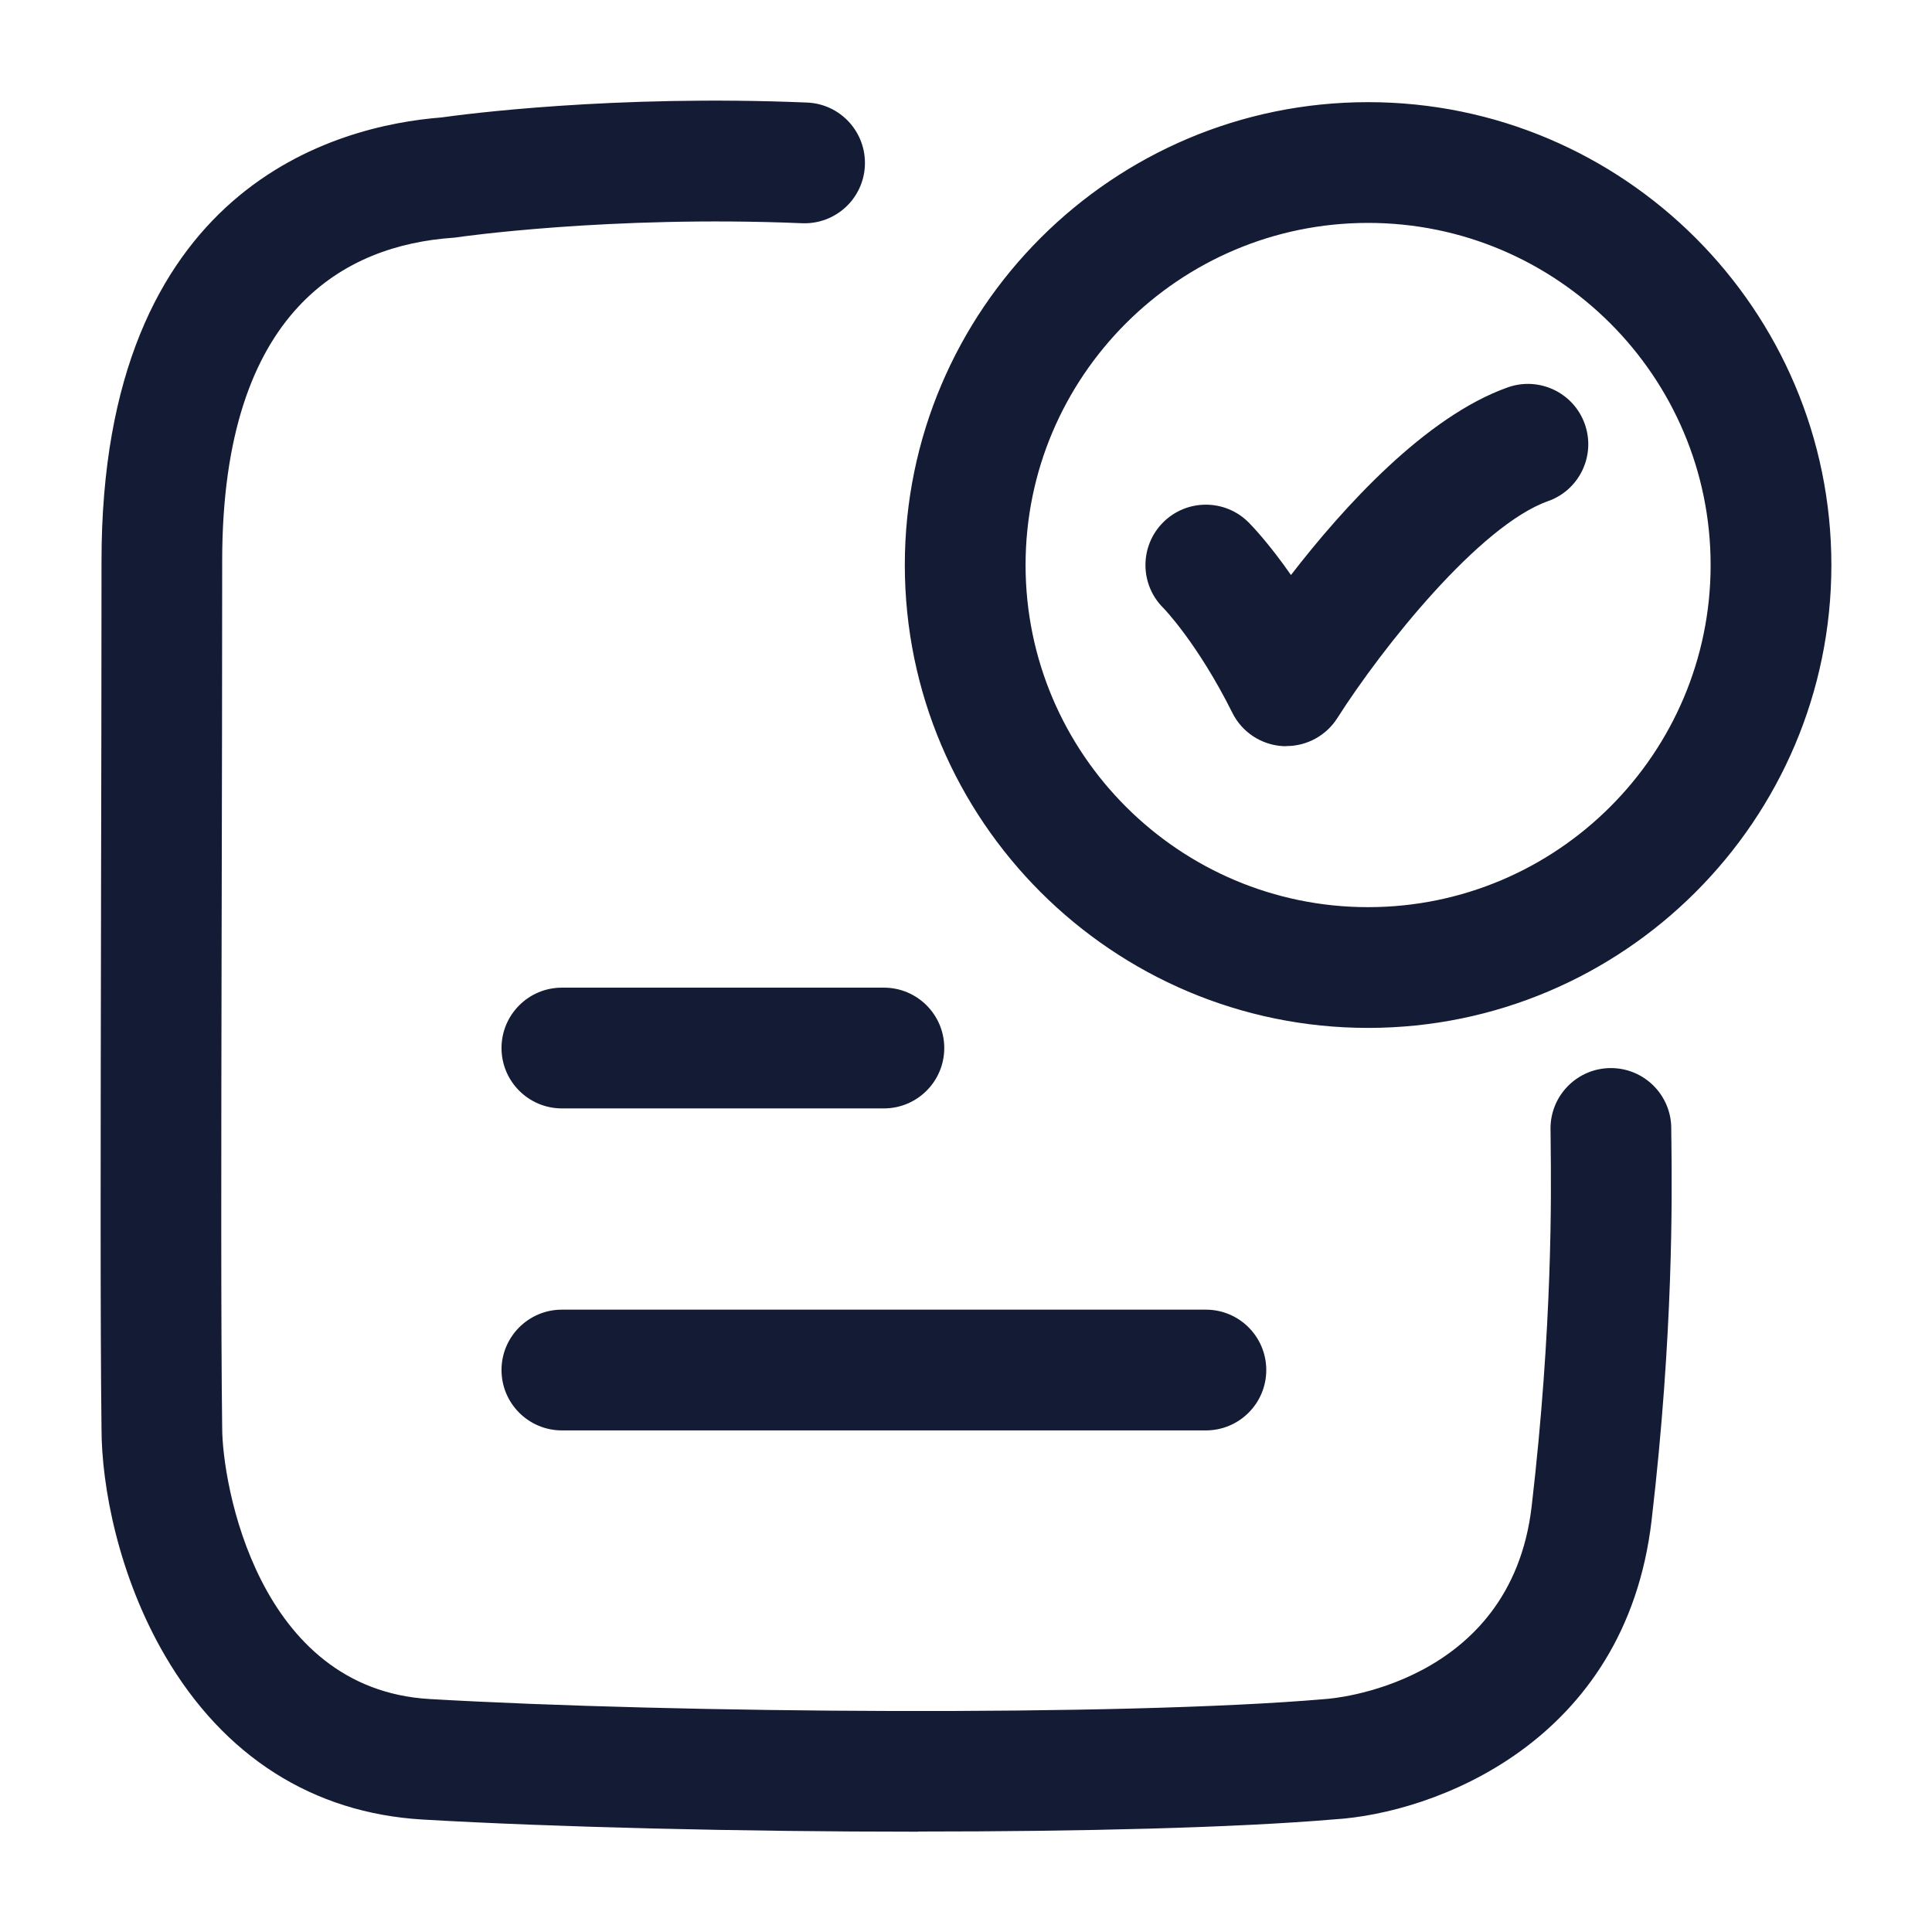
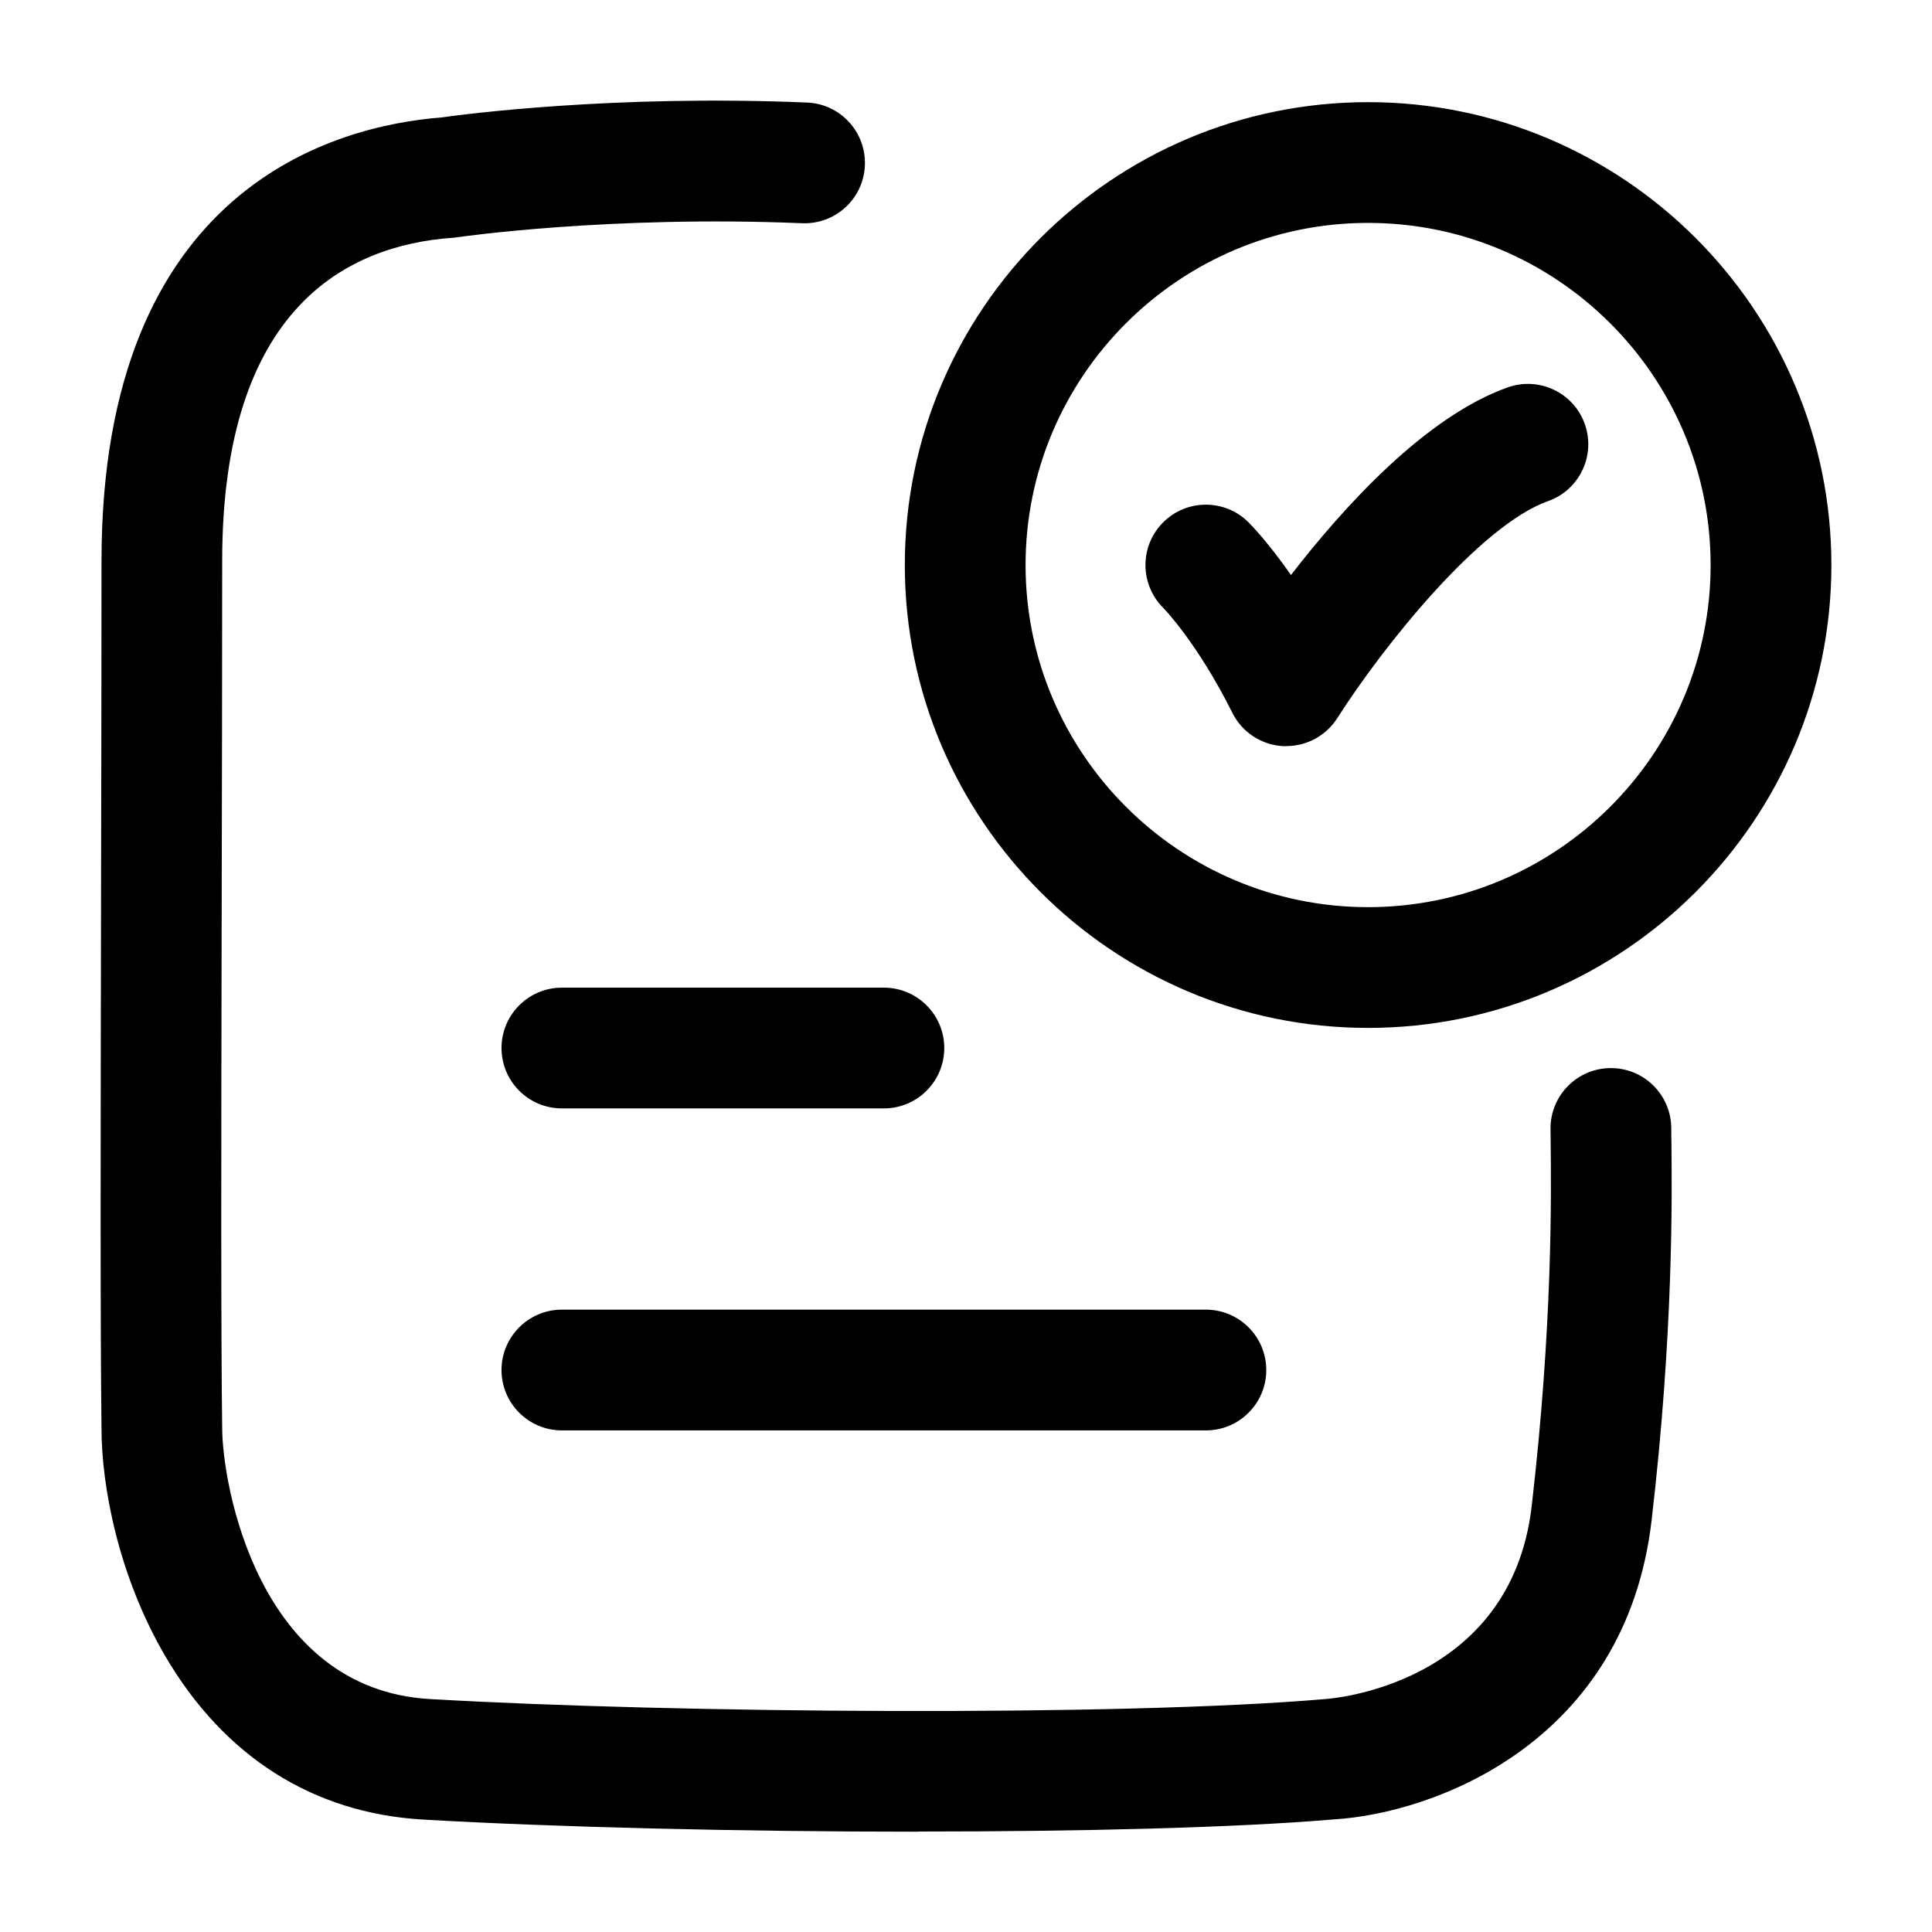
<svg xmlns="http://www.w3.org/2000/svg" viewBox="0 0 24 24" width="24" height="24" color="#000000" fill="currentColor">
  <defs />
-   <path fill="#141B34" d="M11.24,7.019 C11.24,3.848 13.822,1.269 16.995,1.269 C20.168,1.269 22.75,3.848 22.75,7.019 C22.75,10.19 20.168,12.769 16.995,12.769 C13.822,12.769 11.24,10.19 11.24,7.019 Z M11.408,22.754 C9.198,22.754 6.88,22.698 5.25,22.603 C3.888,22.523 2.781,21.82 2.05,20.568 C1.469,19.572 1.261,18.458 1.261,17.746 C1.245,16.494 1.25,13.999 1.255,11.341 L1.255,11.337 L1.255,11.221 C1.258,9.799 1.261,8.328 1.261,6.967 C1.261,2.305 4.191,1.56 5.484,1.459 C5.745,1.422 7.62,1.173 10.026,1.274 C10.44,1.291 10.761,1.641 10.744,2.055 C10.727,2.469 10.378,2.79 9.963,2.773 C7.572,2.673 5.694,2.945 5.675,2.948 C5.657,2.951 5.638,2.953 5.619,2.954 C4.315,3.048 2.76,3.821 2.76,6.968 C2.76,8.33 2.757,9.802 2.754,11.225 L2.753,11.695 C2.748,14.214 2.744,16.541 2.76,17.737 C2.76,18.424 3.197,20.981 5.336,21.106 C8.403,21.284 13.928,21.324 16.455,21.107 C16.458,21.107 16.462,21.107 16.465,21.106 L16.476,21.105 C16.499,21.104 18.767,20.949 19.027,18.711 C19.288,16.466 19.27,14.828 19.263,14.211 C19.263,14.165 19.262,14.125 19.262,14.09 C19.261,14.063 19.261,14.039 19.261,14.018 C19.261,13.604 19.597,13.268 20.011,13.268 C20.425,13.268 20.761,13.604 20.761,14.018 C20.761,14.062 20.761,14.121 20.763,14.194 L20.763,14.203 C20.77,14.853 20.789,16.556 20.517,18.884 C20.195,21.657 17.803,22.527 16.573,22.601 C15.339,22.706 13.417,22.752 11.407,22.752 Z M12.74,7.019 C12.74,9.362 14.649,11.269 16.995,11.269 C19.341,11.269 21.25,9.362 21.25,7.019 C21.25,4.676 19.341,2.769 16.995,2.769 C14.649,2.769 12.74,4.676 12.74,7.019 Z M6.98,17.769 C6.566,17.769 6.23,17.433 6.23,17.019 C6.23,16.605 6.566,16.269 6.98,16.269 L14.98,16.269 C15.394,16.269 15.73,16.605 15.73,17.019 C15.73,17.433 15.394,17.769 14.98,17.769 Z M15.98,9.269 L15.941,9.269 C15.671,9.255 15.429,9.097 15.309,8.855 C14.876,7.988 14.454,7.554 14.449,7.55 C14.156,7.257 14.156,6.782 14.449,6.489 C14.742,6.196 15.217,6.196 15.51,6.489 C15.546,6.525 15.757,6.742 16.037,7.143 C16.688,6.3 17.707,5.175 18.73,4.812 C19.12,4.674 19.549,4.878 19.687,5.268 C19.825,5.658 19.621,6.087 19.231,6.225 C18.381,6.526 17.174,8.038 16.613,8.92 C16.475,9.137 16.236,9.268 15.98,9.268 Z M10.98,13.769 L6.98,13.769 C6.566,13.769 6.23,13.433 6.23,13.019 C6.23,12.605 6.566,12.269 6.98,12.269 L10.98,12.269 C11.394,12.269 11.73,12.605 11.73,13.019 C11.73,13.433 11.394,13.769 10.98,13.769 Z" />
+   <path fill="currentColor" d="M11.24,7.019 C11.24,3.848 13.822,1.269 16.995,1.269 C20.168,1.269 22.75,3.848 22.75,7.019 C22.75,10.19 20.168,12.769 16.995,12.769 C13.822,12.769 11.24,10.19 11.24,7.019 Z M11.408,22.754 C9.198,22.754 6.88,22.698 5.25,22.603 C3.888,22.523 2.781,21.82 2.05,20.568 C1.469,19.572 1.261,18.458 1.261,17.746 C1.245,16.494 1.25,13.999 1.255,11.341 L1.255,11.337 L1.255,11.221 C1.258,9.799 1.261,8.328 1.261,6.967 C1.261,2.305 4.191,1.56 5.484,1.459 C5.745,1.422 7.62,1.173 10.026,1.274 C10.44,1.291 10.761,1.641 10.744,2.055 C10.727,2.469 10.378,2.79 9.963,2.773 C7.572,2.673 5.694,2.945 5.675,2.948 C5.657,2.951 5.638,2.953 5.619,2.954 C4.315,3.048 2.76,3.821 2.76,6.968 C2.76,8.33 2.757,9.802 2.754,11.225 L2.753,11.695 C2.748,14.214 2.744,16.541 2.76,17.737 C2.76,18.424 3.197,20.981 5.336,21.106 C8.403,21.284 13.928,21.324 16.455,21.107 C16.458,21.107 16.462,21.107 16.465,21.106 L16.476,21.105 C16.499,21.104 18.767,20.949 19.027,18.711 C19.288,16.466 19.27,14.828 19.263,14.211 C19.263,14.165 19.262,14.125 19.262,14.09 C19.261,14.063 19.261,14.039 19.261,14.018 C19.261,13.604 19.597,13.268 20.011,13.268 C20.425,13.268 20.761,13.604 20.761,14.018 C20.761,14.062 20.761,14.121 20.763,14.194 L20.763,14.203 C20.77,14.853 20.789,16.556 20.517,18.884 C20.195,21.657 17.803,22.527 16.573,22.601 C15.339,22.706 13.417,22.752 11.407,22.752 Z M12.74,7.019 C12.74,9.362 14.649,11.269 16.995,11.269 C19.341,11.269 21.25,9.362 21.25,7.019 C21.25,4.676 19.341,2.769 16.995,2.769 C14.649,2.769 12.74,4.676 12.74,7.019 Z M6.98,17.769 C6.566,17.769 6.23,17.433 6.23,17.019 C6.23,16.605 6.566,16.269 6.98,16.269 L14.98,16.269 C15.394,16.269 15.73,16.605 15.73,17.019 C15.73,17.433 15.394,17.769 14.98,17.769 Z M15.98,9.269 L15.941,9.269 C15.671,9.255 15.429,9.097 15.309,8.855 C14.876,7.988 14.454,7.554 14.449,7.55 C14.156,7.257 14.156,6.782 14.449,6.489 C14.742,6.196 15.217,6.196 15.51,6.489 C15.546,6.525 15.757,6.742 16.037,7.143 C16.688,6.3 17.707,5.175 18.73,4.812 C19.12,4.674 19.549,4.878 19.687,5.268 C19.825,5.658 19.621,6.087 19.231,6.225 C18.381,6.526 17.174,8.038 16.613,8.92 C16.475,9.137 16.236,9.268 15.98,9.268 Z M10.98,13.769 L6.98,13.769 C6.566,13.769 6.23,13.433 6.23,13.019 C6.23,12.605 6.566,12.269 6.98,12.269 L10.98,12.269 C11.394,12.269 11.73,12.605 11.73,13.019 C11.73,13.433 11.394,13.769 10.98,13.769 Z" />
</svg>
